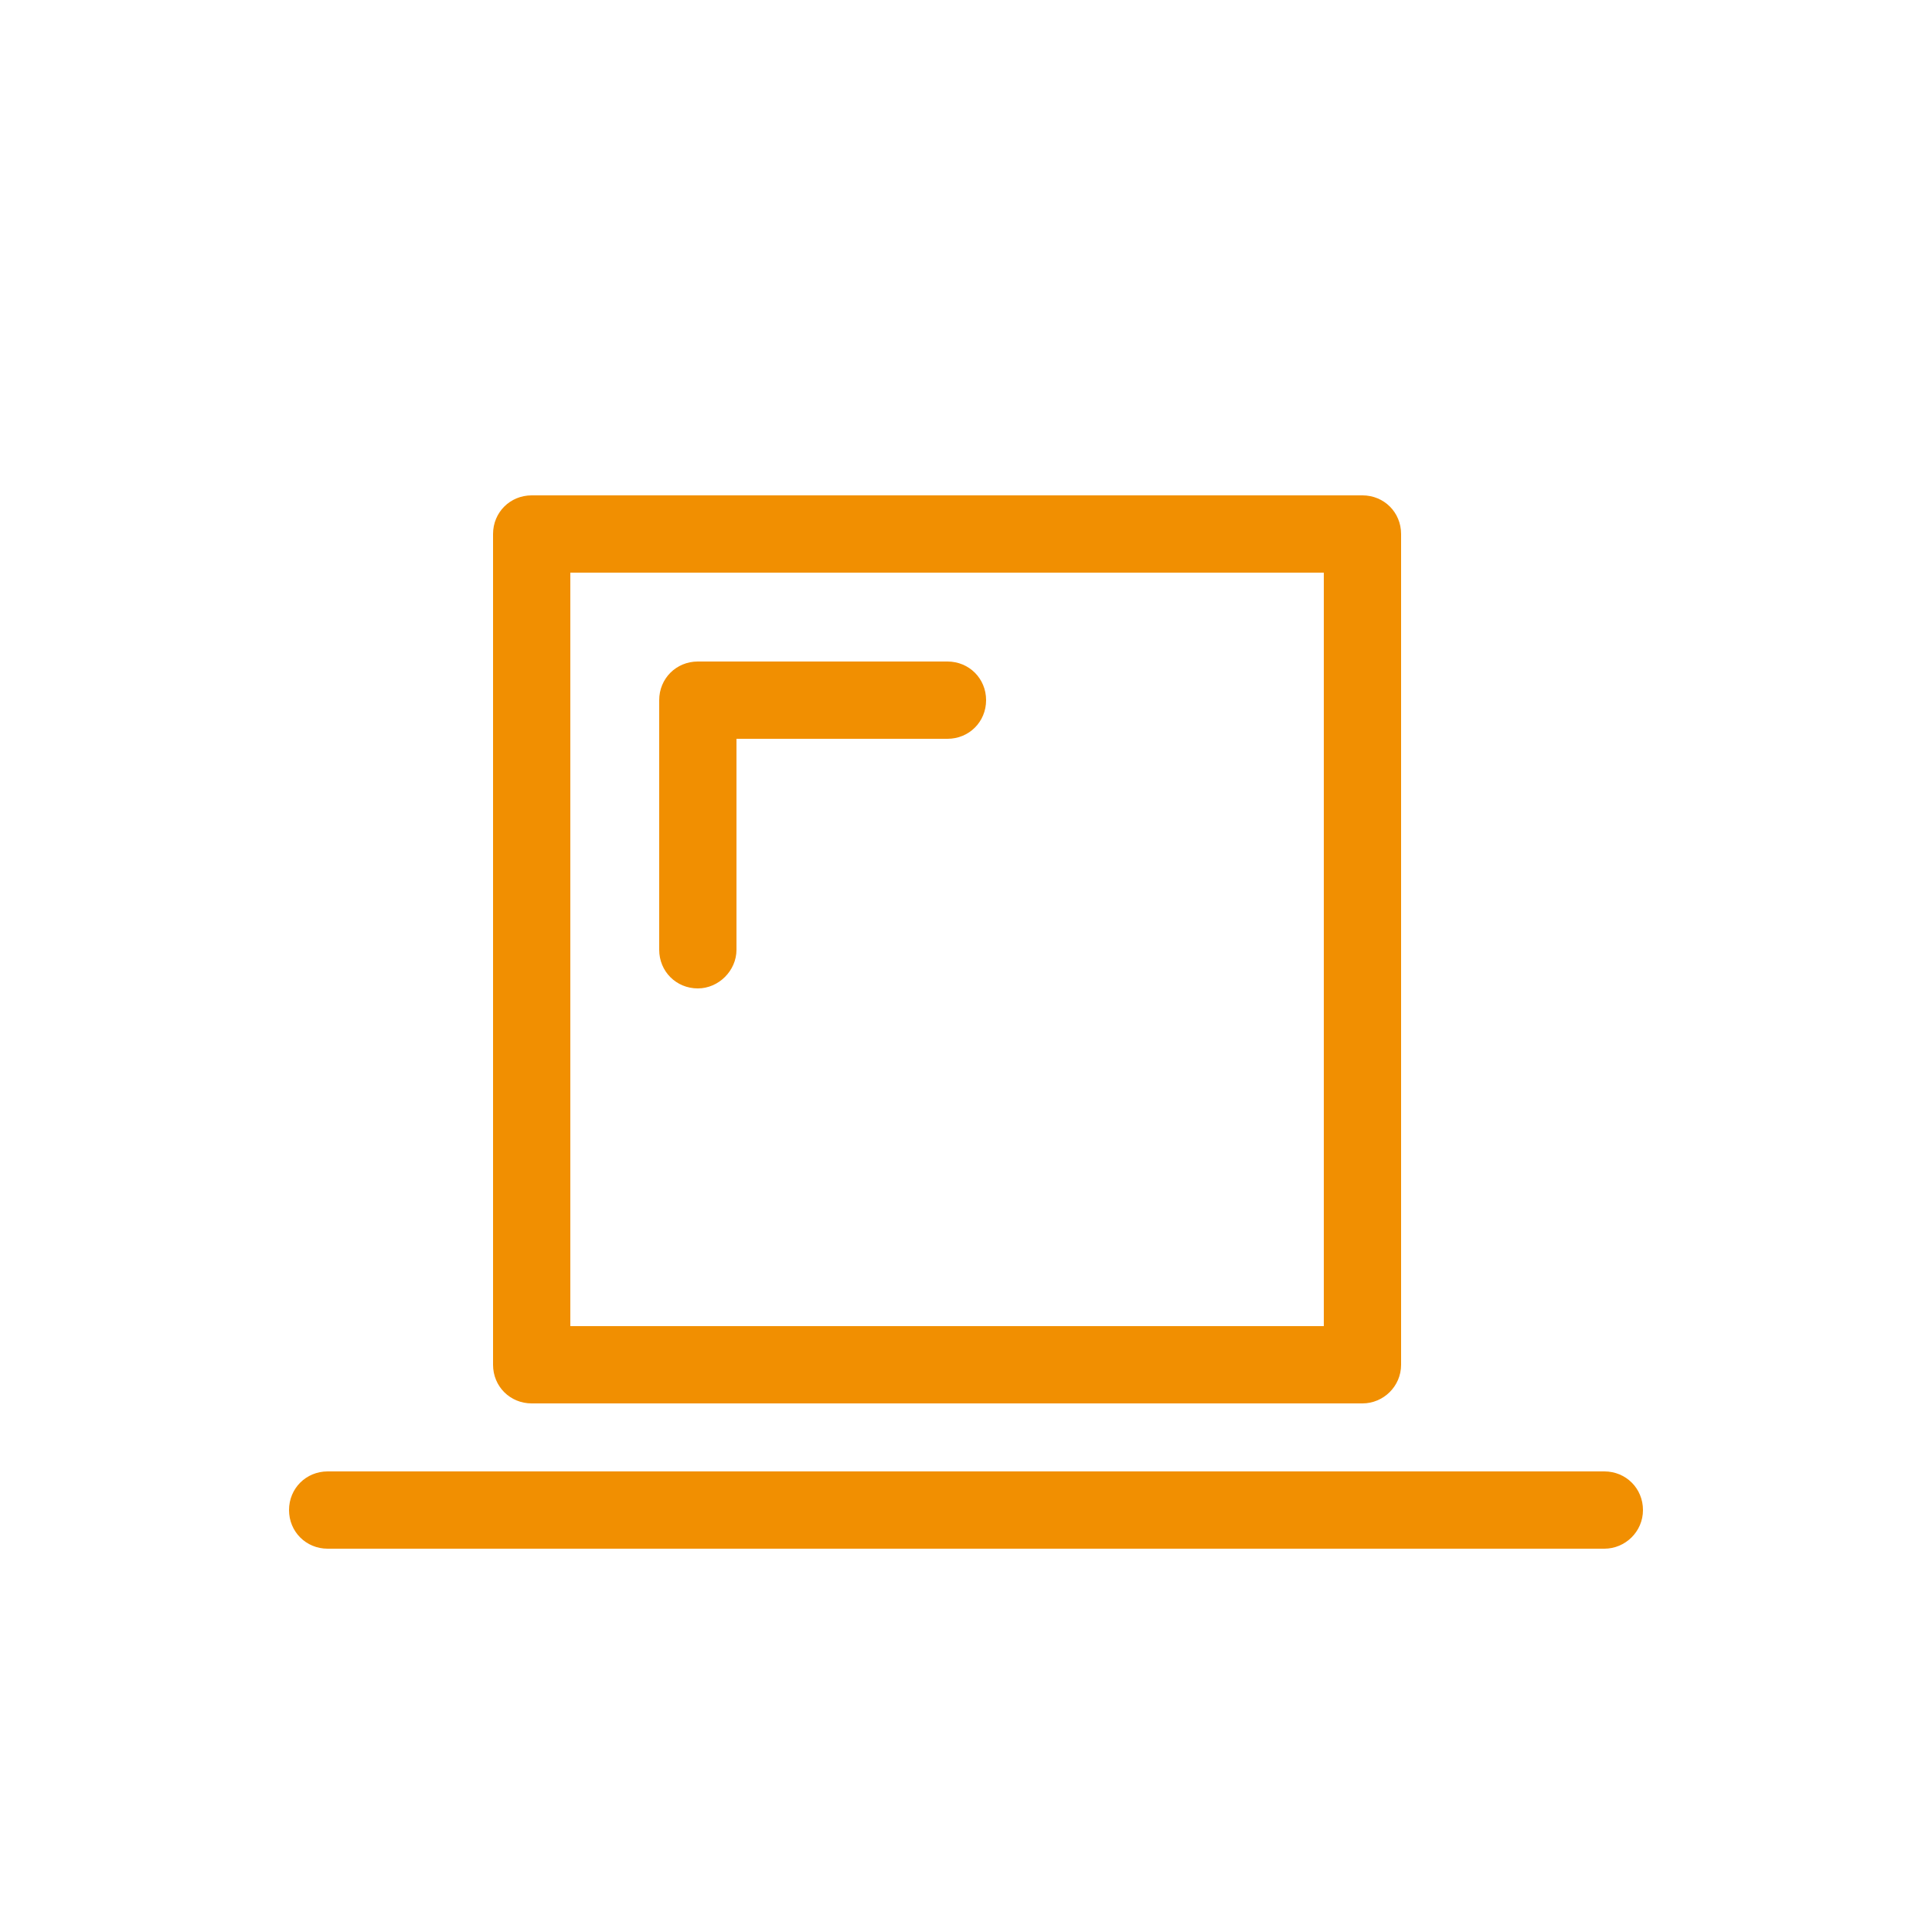
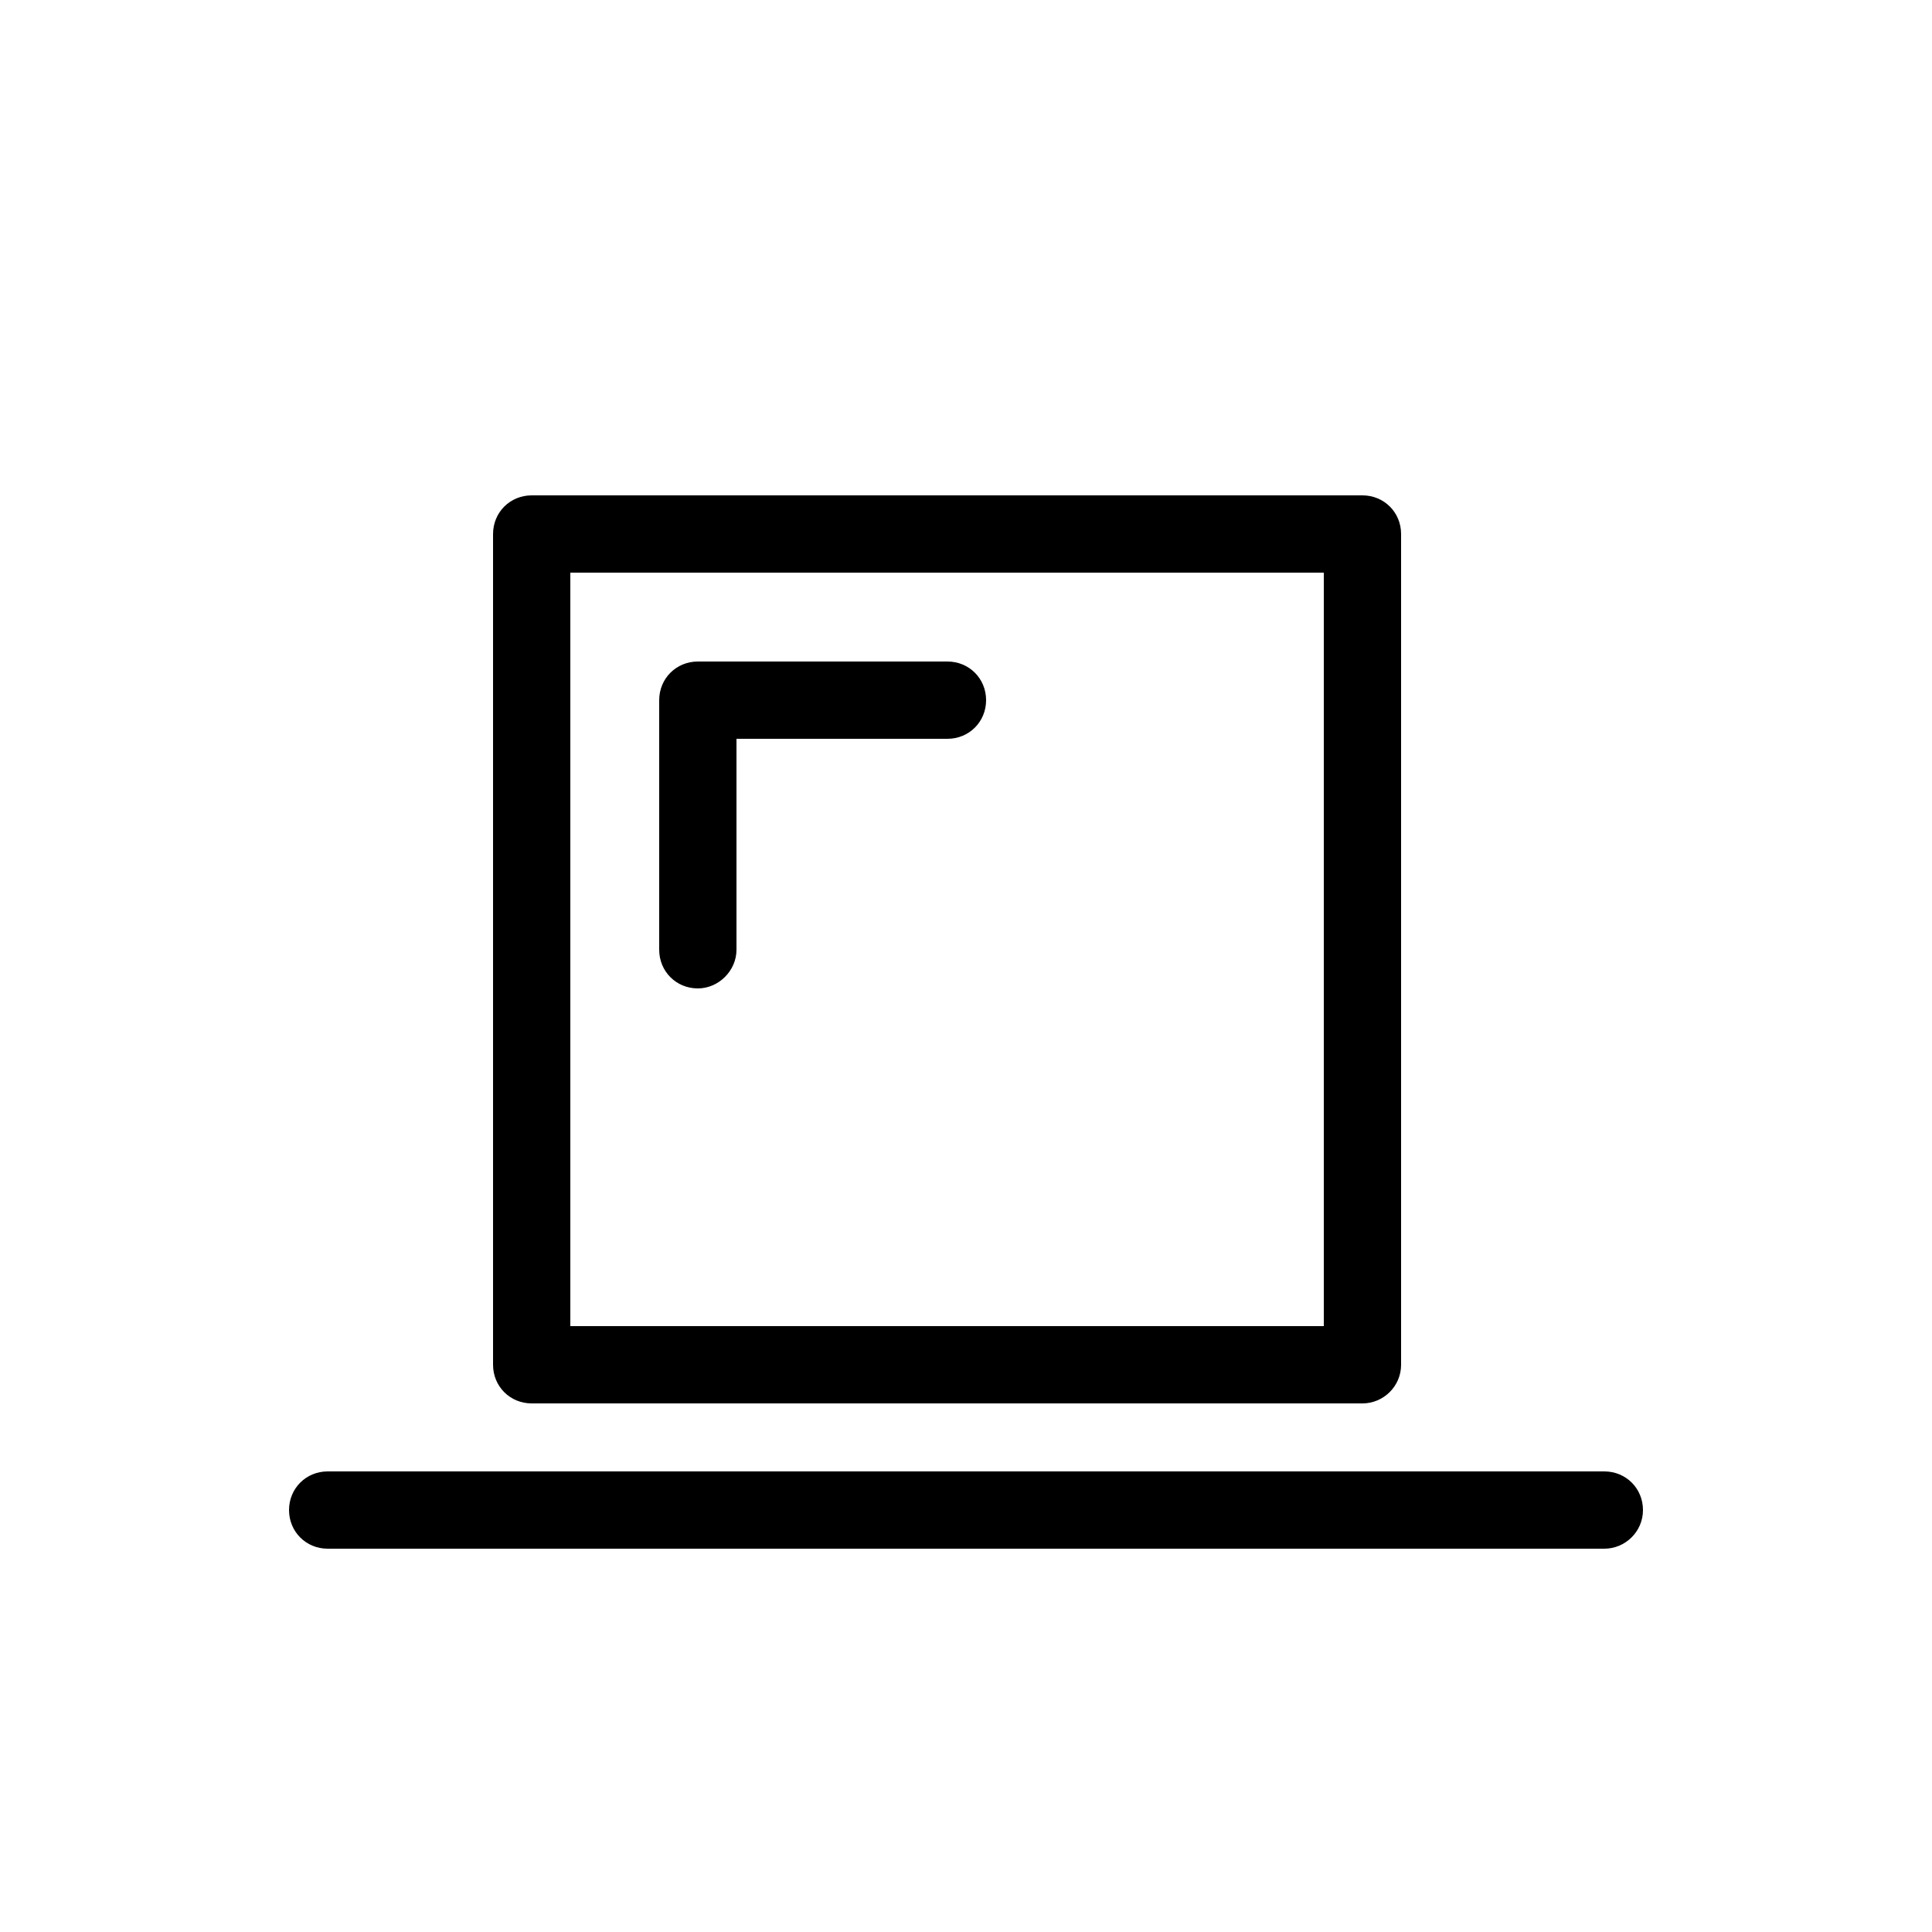
- <svg xmlns="http://www.w3.org/2000/svg" version="1.1" id="Ebene_1" x="0px" y="0px" width="25px" height="25px" viewBox="0 0 25 25" style="enable-background:new 0 0 25 25;" xml:space="preserve">
-   <style type="text/css">
- 	.st0{fill:#F18F01;}
- </style>
-   <path id="XMLID_4_" class="st0" d="M17.63,18.16H6.88c-0.28,0-0.5-0.22-0.5-0.5V6.91c0-0.28,0.22-0.5,0.5-0.5h10.75  c0.28,0,0.5,0.22,0.5,0.5v10.75C18.13,17.94,17.9,18.16,17.63,18.16z M7.38,17.16h9.75V7.41H7.38V17.16z" />
-   <path id="XMLID_3_" class="st0" d="M20.76,20.04H4.24c-0.28,0-0.5-0.22-0.5-0.5s0.22-0.5,0.5-0.5h16.52c0.28,0,0.5,0.22,0.5,0.5  S21.03,20.04,20.76,20.04z" />
-   <path id="XMLID_2_" class="st0" d="M9.03,12.79c-0.28,0-0.5-0.22-0.5-0.5V9.06c0-0.28,0.22-0.5,0.5-0.5h3.23  c0.28,0,0.5,0.22,0.5,0.5s-0.22,0.5-0.5,0.5H9.53v2.73C9.53,12.56,9.3,12.79,9.03,12.79z" />
+ <svg width="25px" height="25px" viewBox="0 0 25 25">
+   <path d="M17.63,18.16H6.88c-0.28,0-0.5-0.22-0.5-0.5V6.91c0-0.28,0.22-0.5,0.5-0.5h10.75  c0.28,0,0.5,0.22,0.5,0.5v10.75C18.13,17.94,17.9,18.16,17.63,18.16z M7.38,17.16h9.75V7.41H7.38V17.16z" />
+   <path d="M20.76,20.04H4.24c-0.28,0-0.5-0.22-0.5-0.5s0.22-0.5,0.5-0.5h16.52c0.28,0,0.5,0.22,0.5,0.5  S21.03,20.04,20.76,20.04z" />
+   <path d="M9.03,12.79c-0.28,0-0.5-0.22-0.5-0.5V9.06c0-0.28,0.22-0.5,0.5-0.5h3.23  c0.28,0,0.5,0.22,0.5,0.5s-0.22,0.5-0.5,0.5H9.53v2.73C9.53,12.56,9.3,12.79,9.03,12.79z" />
</svg>
